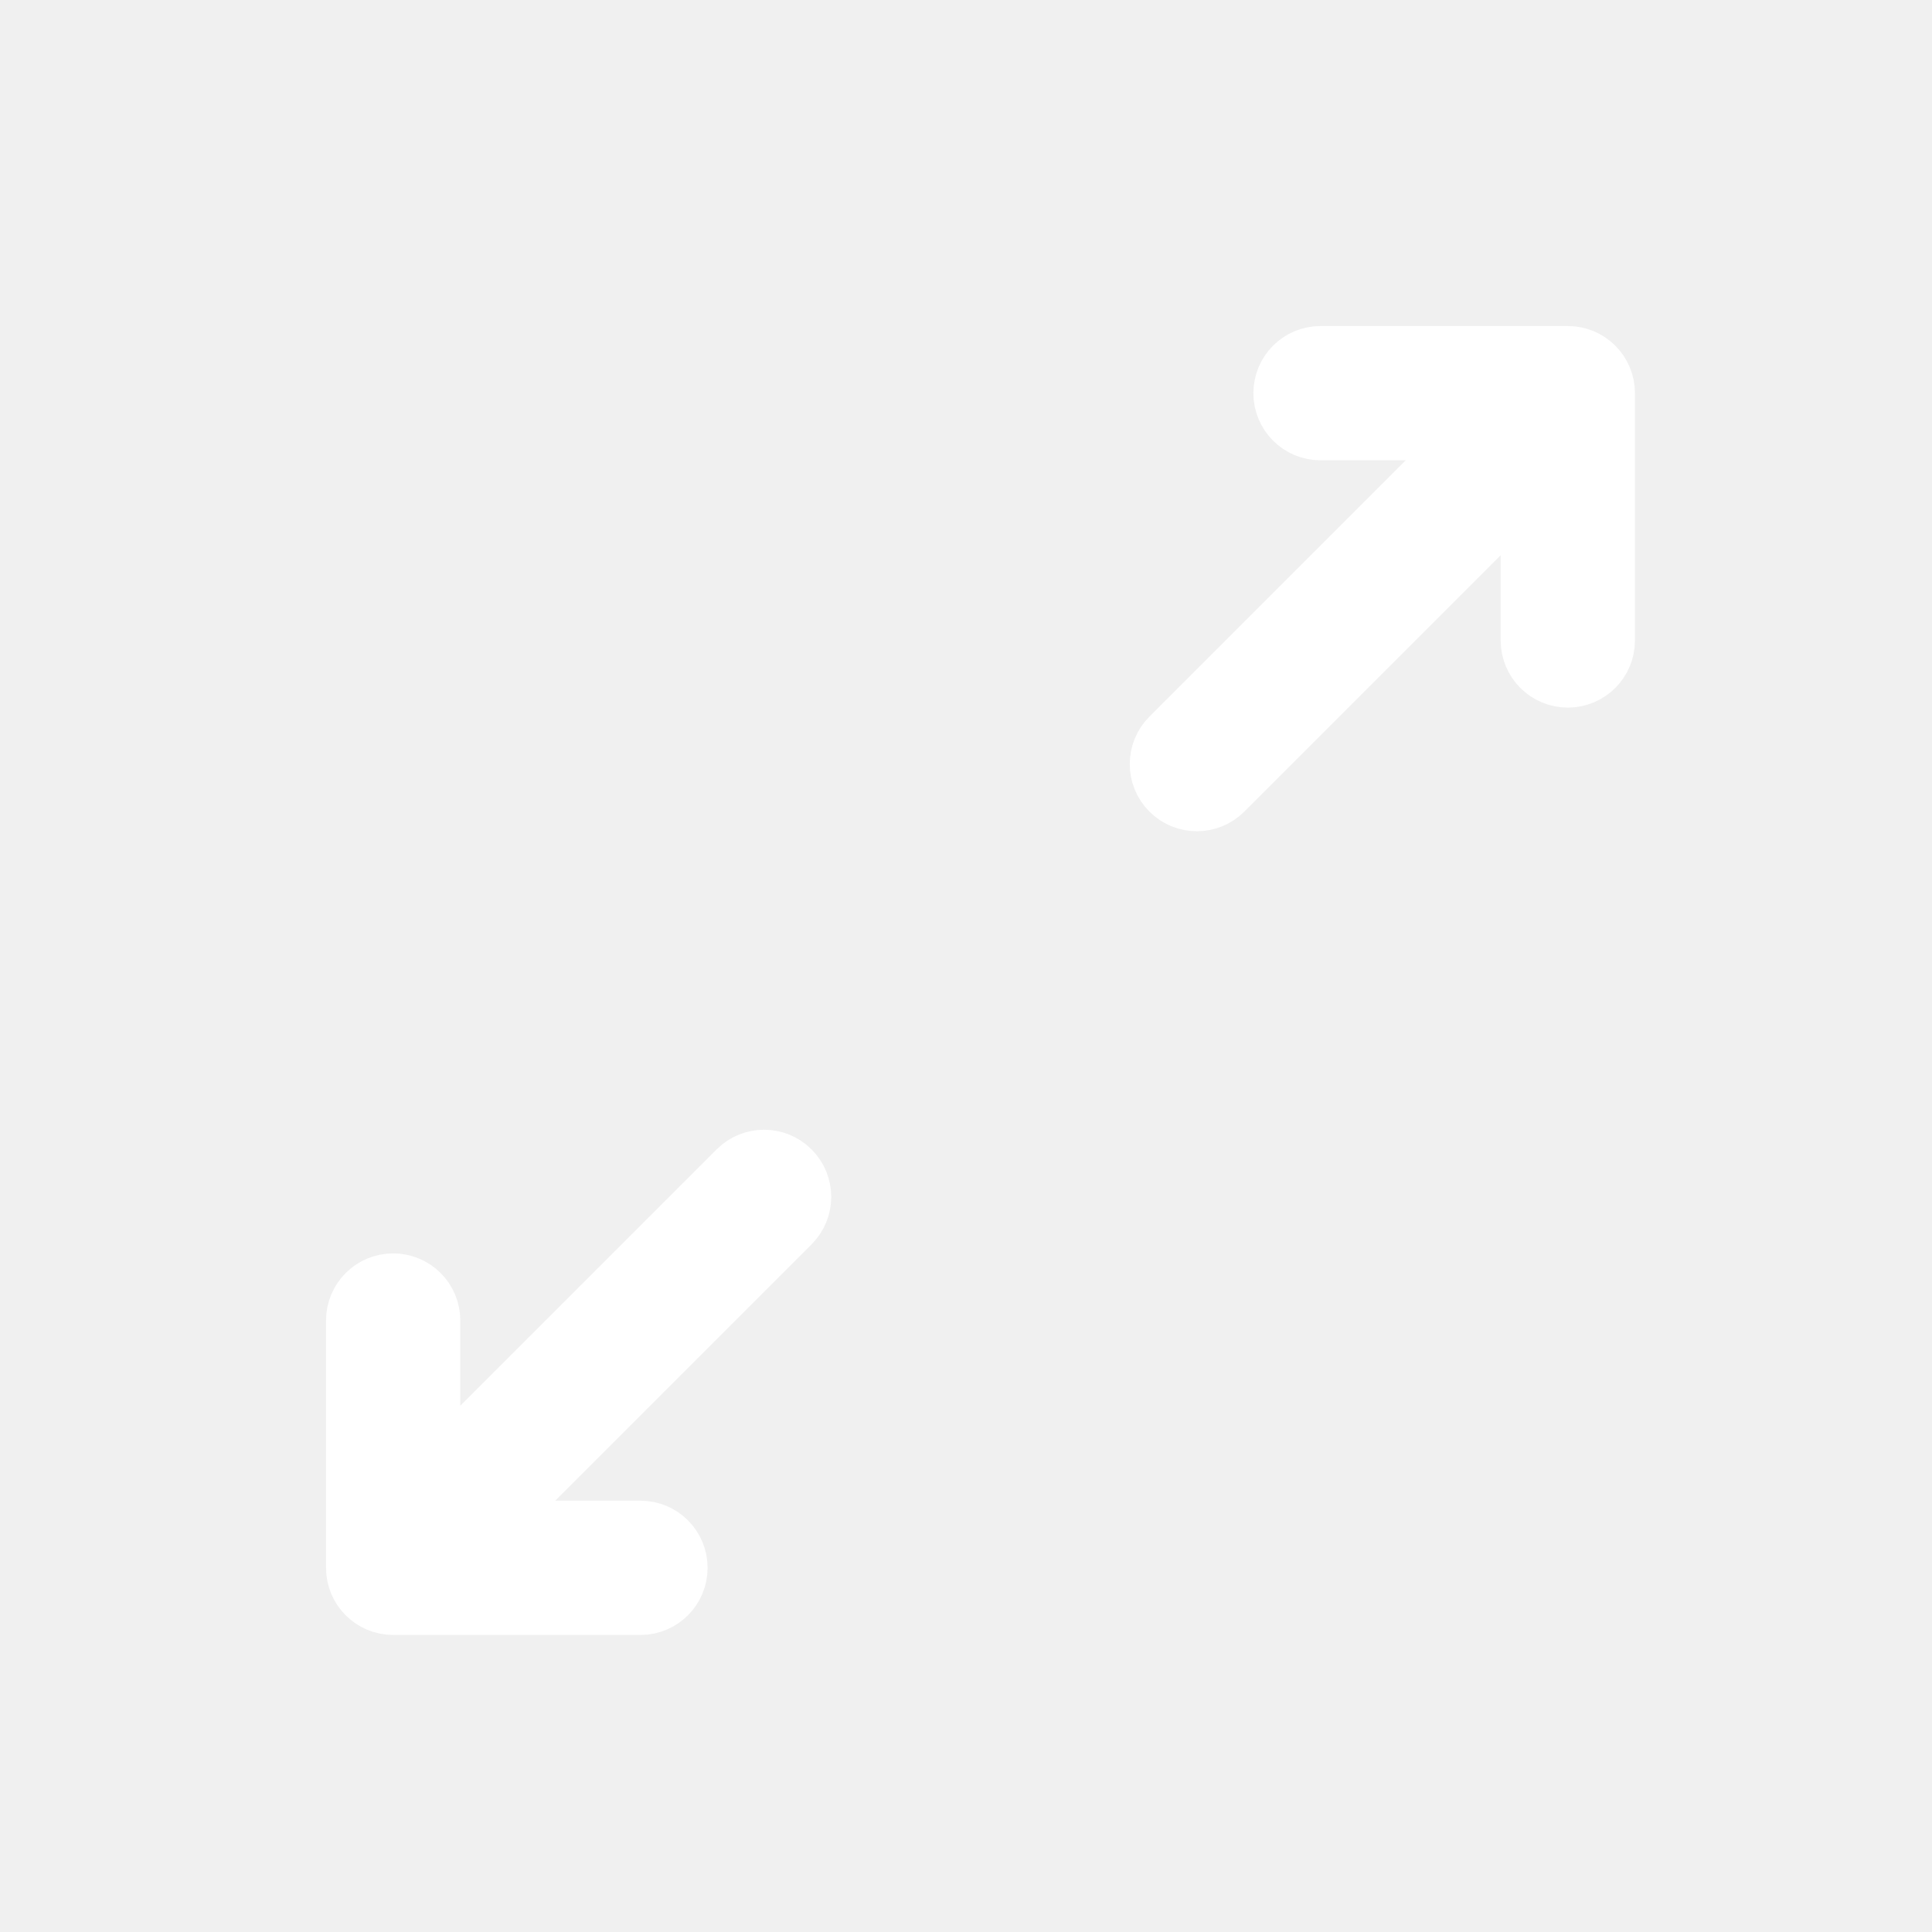
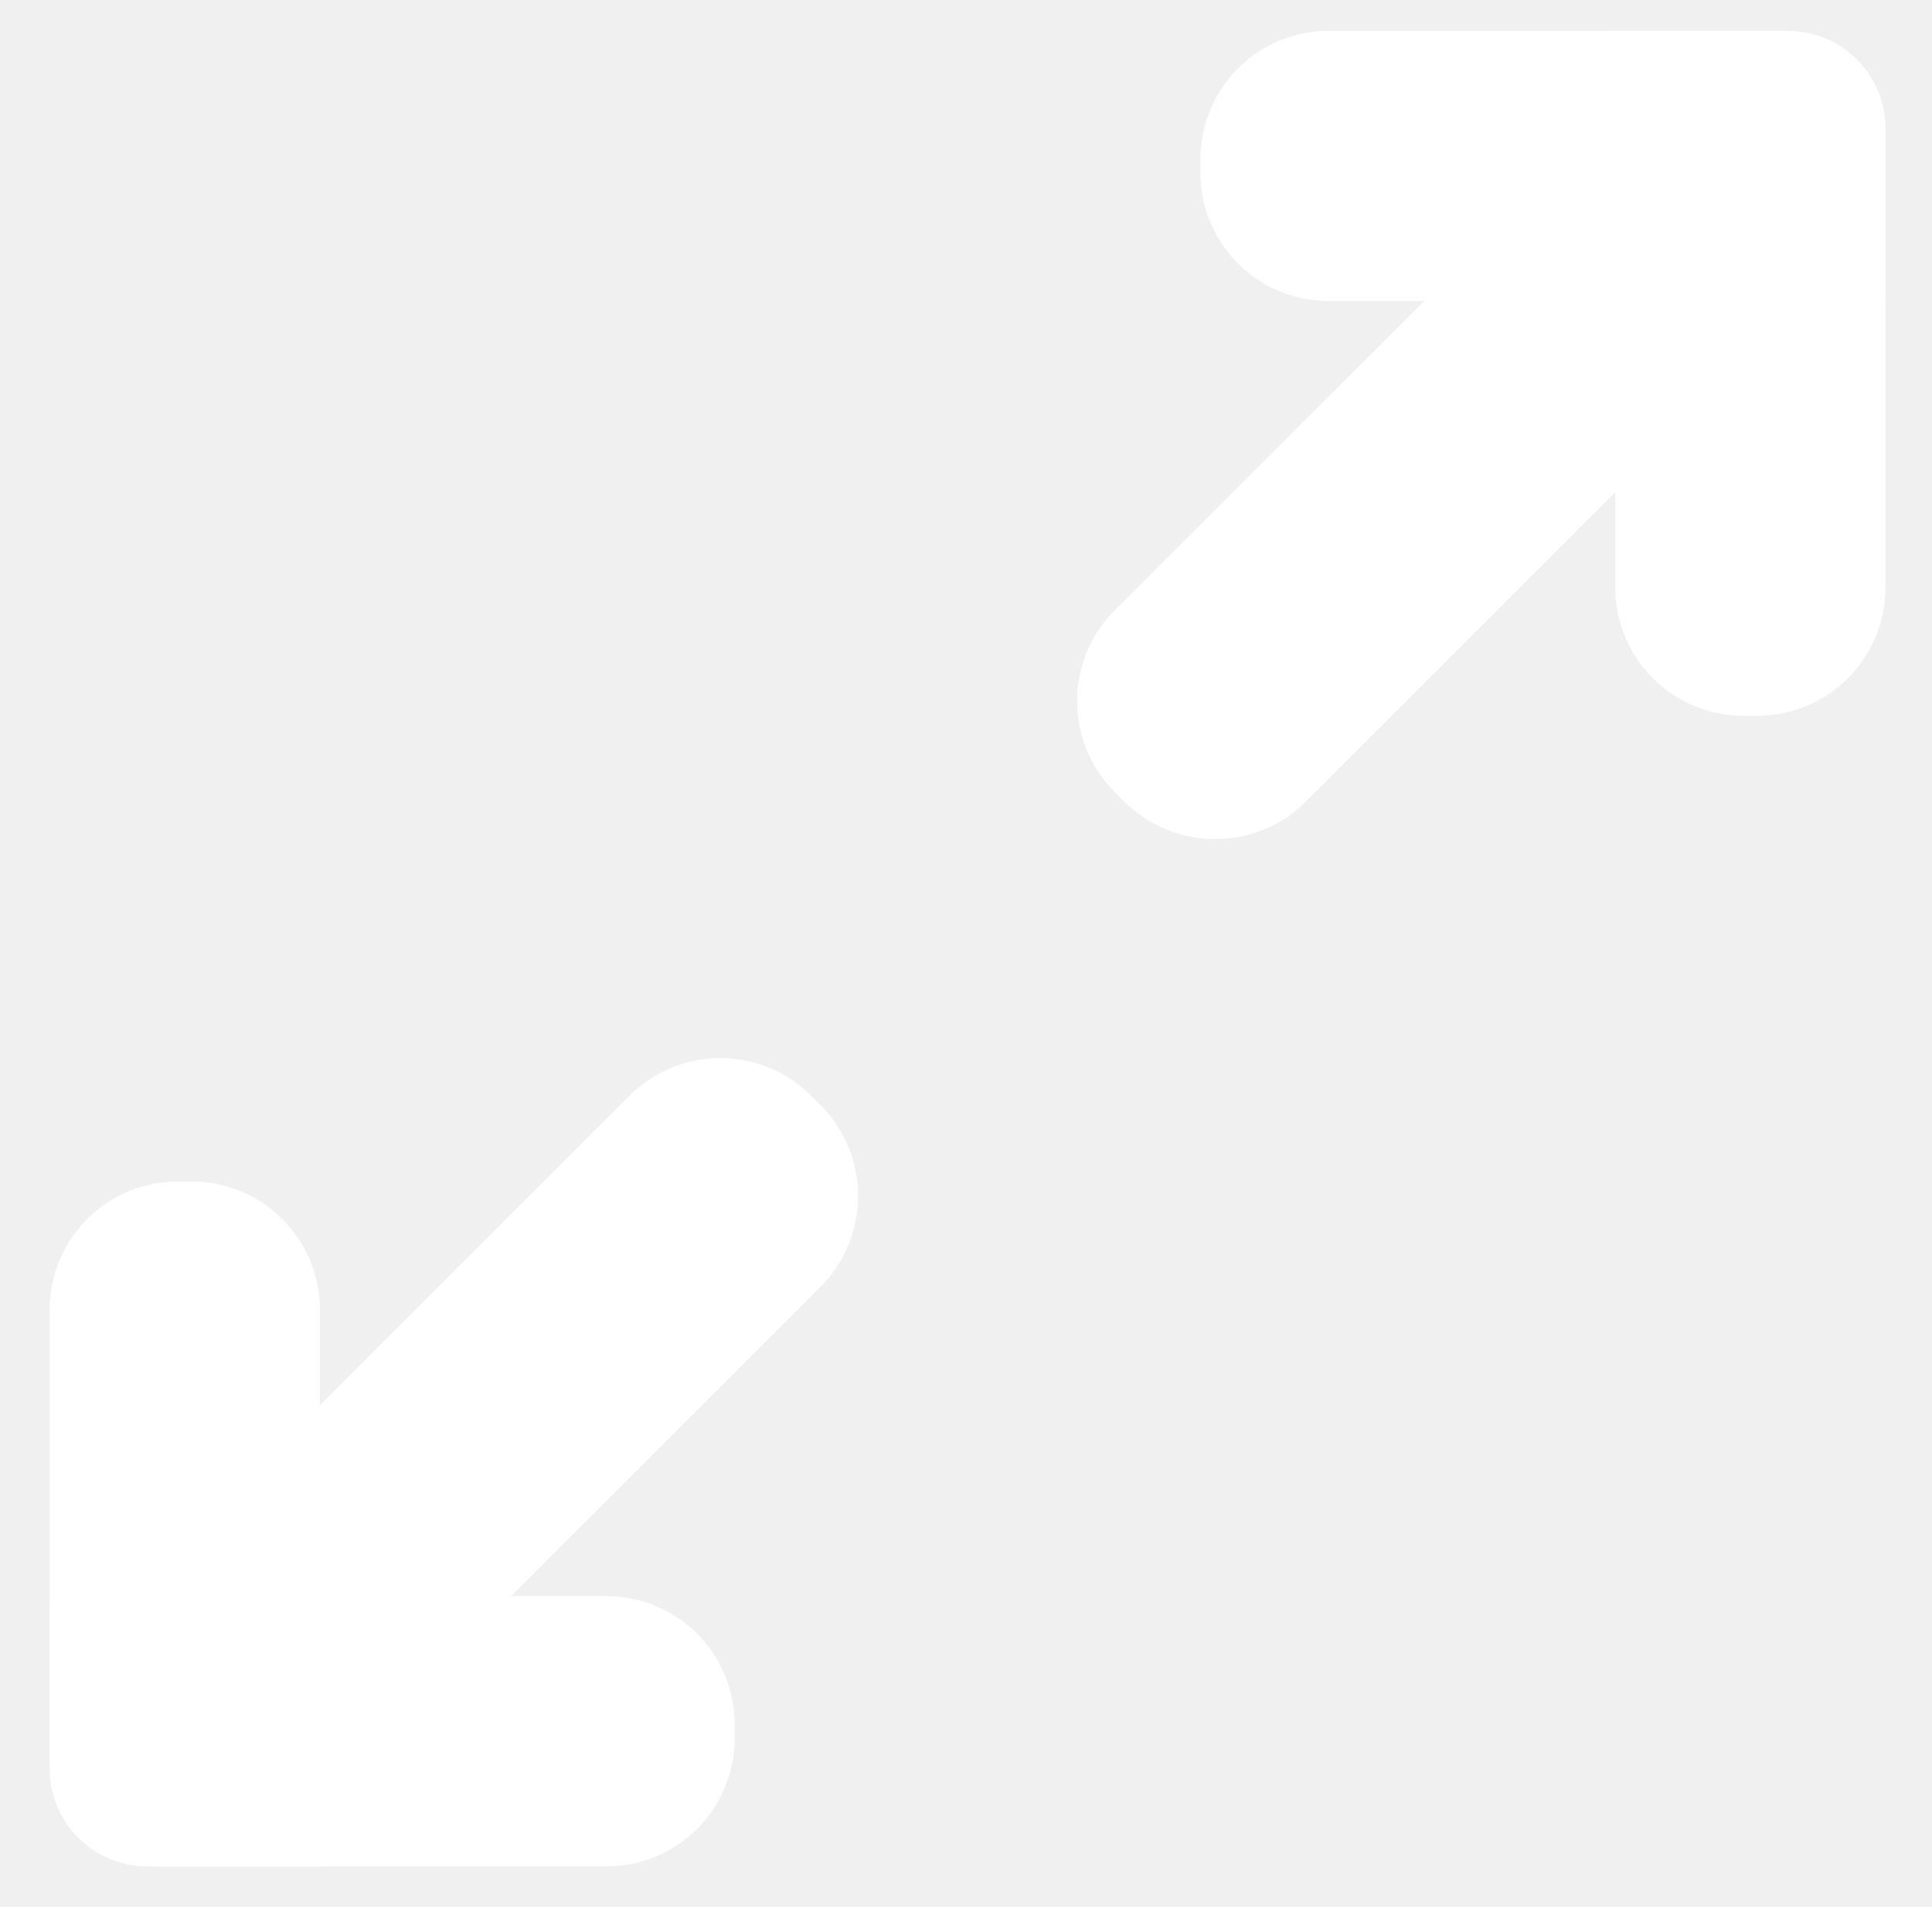
- <svg xmlns="http://www.w3.org/2000/svg" version="1.1" id="Layer_1" x="0px" y="0px" viewBox="-150 -150 800 800" style="enable-background:new 0 0 512 512;" xml:space="preserve">
+ <svg xmlns="http://www.w3.org/2000/svg" version="1.1" id="Layer_1" x="0px" y="0px" viewBox="0 0 73.92 72.96" style="enable-background:new 0 0 73.92 72.96;" xml:space="preserve">
  <style type="text/css">
- 		.maxFill { stroke: #ffffff; stroke-width: 30;}
- 	</style>
+ 	.st0{fill:#FFFFFF;stroke:#000000;stroke-miterlimit:10;}
+ 	.st1{fill:#FFFFFF;stroke:#FFFFFF;stroke-miterlimit:10;}
+ </style>
+   <path class="st0" d="M69,15.42" />
  <g>
-     <path class="maxFill" d="M175.445,336.555c-5-5.009-13.099-5.009-18.099,0L25.6,468.301V396.8c0-7.074-5.726-12.8-12.8-12.8    C5.726,384,0,389.726,0,396.8v102.4c0,7.074,5.726,12.8,12.8,12.8h102.4c7.074,0,12.8-5.726,12.8-12.8    c0-7.074-5.726-12.8-12.8-12.8H43.699l131.746-131.746C180.446,349.653,180.446,341.555,175.445,336.555z" />
+     <path class="st1" d="M71.64,11.02h-20.8c-2.44,0-4.41-1.97-4.41-4.41V6.09c0-2.44,1.97-4.41,4.41-4.41h17.2   c1.99,0,3.6,1.61,3.6,3.6V11.02z" />
+     <path class="st1" d="M62.3,22.48V1.68h6.1c1.79,0,3.24,1.45,3.24,3.24v17.56c0,2.44-1.97,4.41-4.41,4.41h-0.52   C64.28,26.89,62.3,24.92,62.3,22.48z" />
+     <path class="st1" d="M43,23.71L60.37,6.35l6.6,6.6L49.61,30.32c-1.72,1.72-4.51,1.72-6.24,0L43,29.95   C41.28,28.23,41.28,25.44,43,23.71z" />
  </g>
  <g>
-     <path class="maxFill" d="M499.2,0H396.8C389.726,0,384,5.726,384,12.8c0,7.074,5.726,12.8,12.8,12.8h71.492L336.555,157.346    c-5.001,5.001-5.001,13.099,0,18.099c5,5.001,13.099,5.001,18.099,0L486.4,43.699V115.2c0,7.074,5.726,12.8,12.8,12.8    c7.074,0,12.8-5.726,12.8-12.8V12.8C512,5.726,506.274,0,499.2,0z" />
+     <path class="st1" d="M2.4,61.58h20.8c2.44,0,4.41,1.97,4.41,4.41v0.52c0,2.44-1.97,4.41-4.41,4.41H6c-1.99,0-3.6-1.61-3.6-3.6   V61.58z" />
+     <path class="st1" d="M11.74,50.12v20.8h-6.1c-1.79,0-3.24-1.45-3.24-3.24V50.12c0-2.44,1.97-4.41,4.41-4.41h0.52   C9.76,45.71,11.74,47.68,11.74,50.12z" />
+     <path class="st1" d="M31.04,48.89L13.67,66.25l-6.6-6.6l17.37-17.37c1.72-1.72,4.51-1.72,6.24,0l0.36,0.36   C32.76,44.37,32.76,47.16,31.04,48.89z" />
  </g>
</svg>
